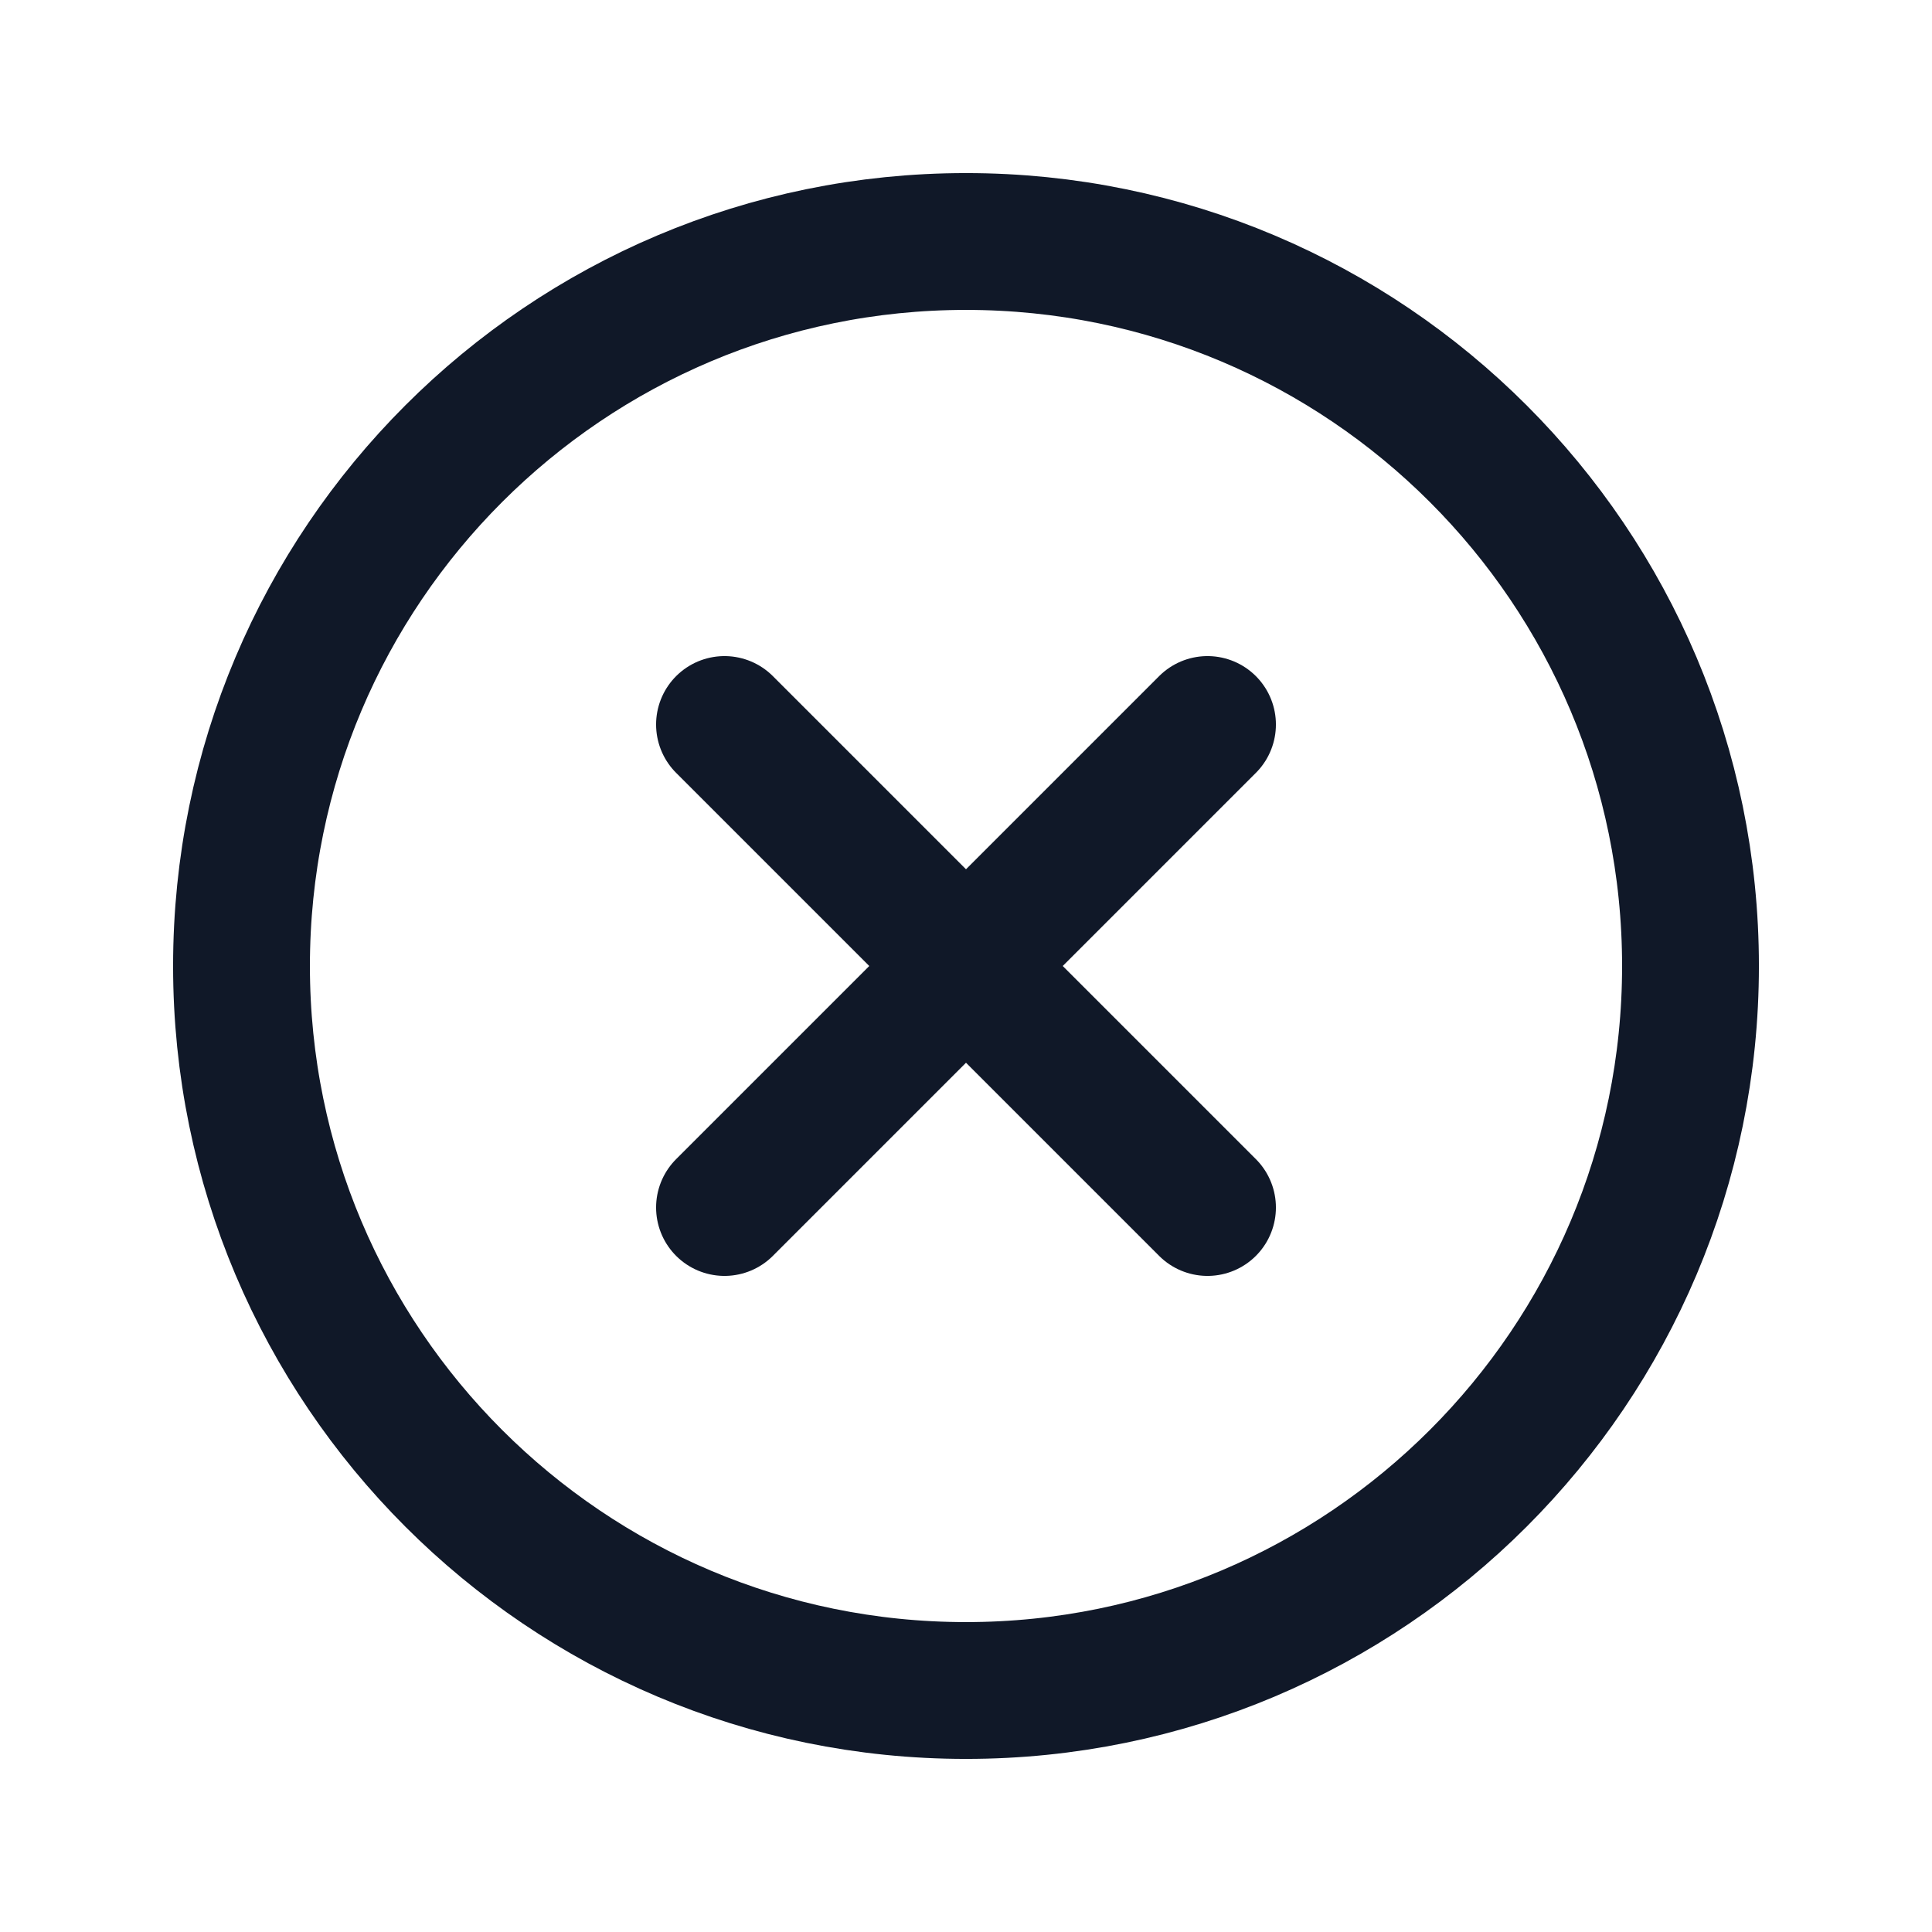
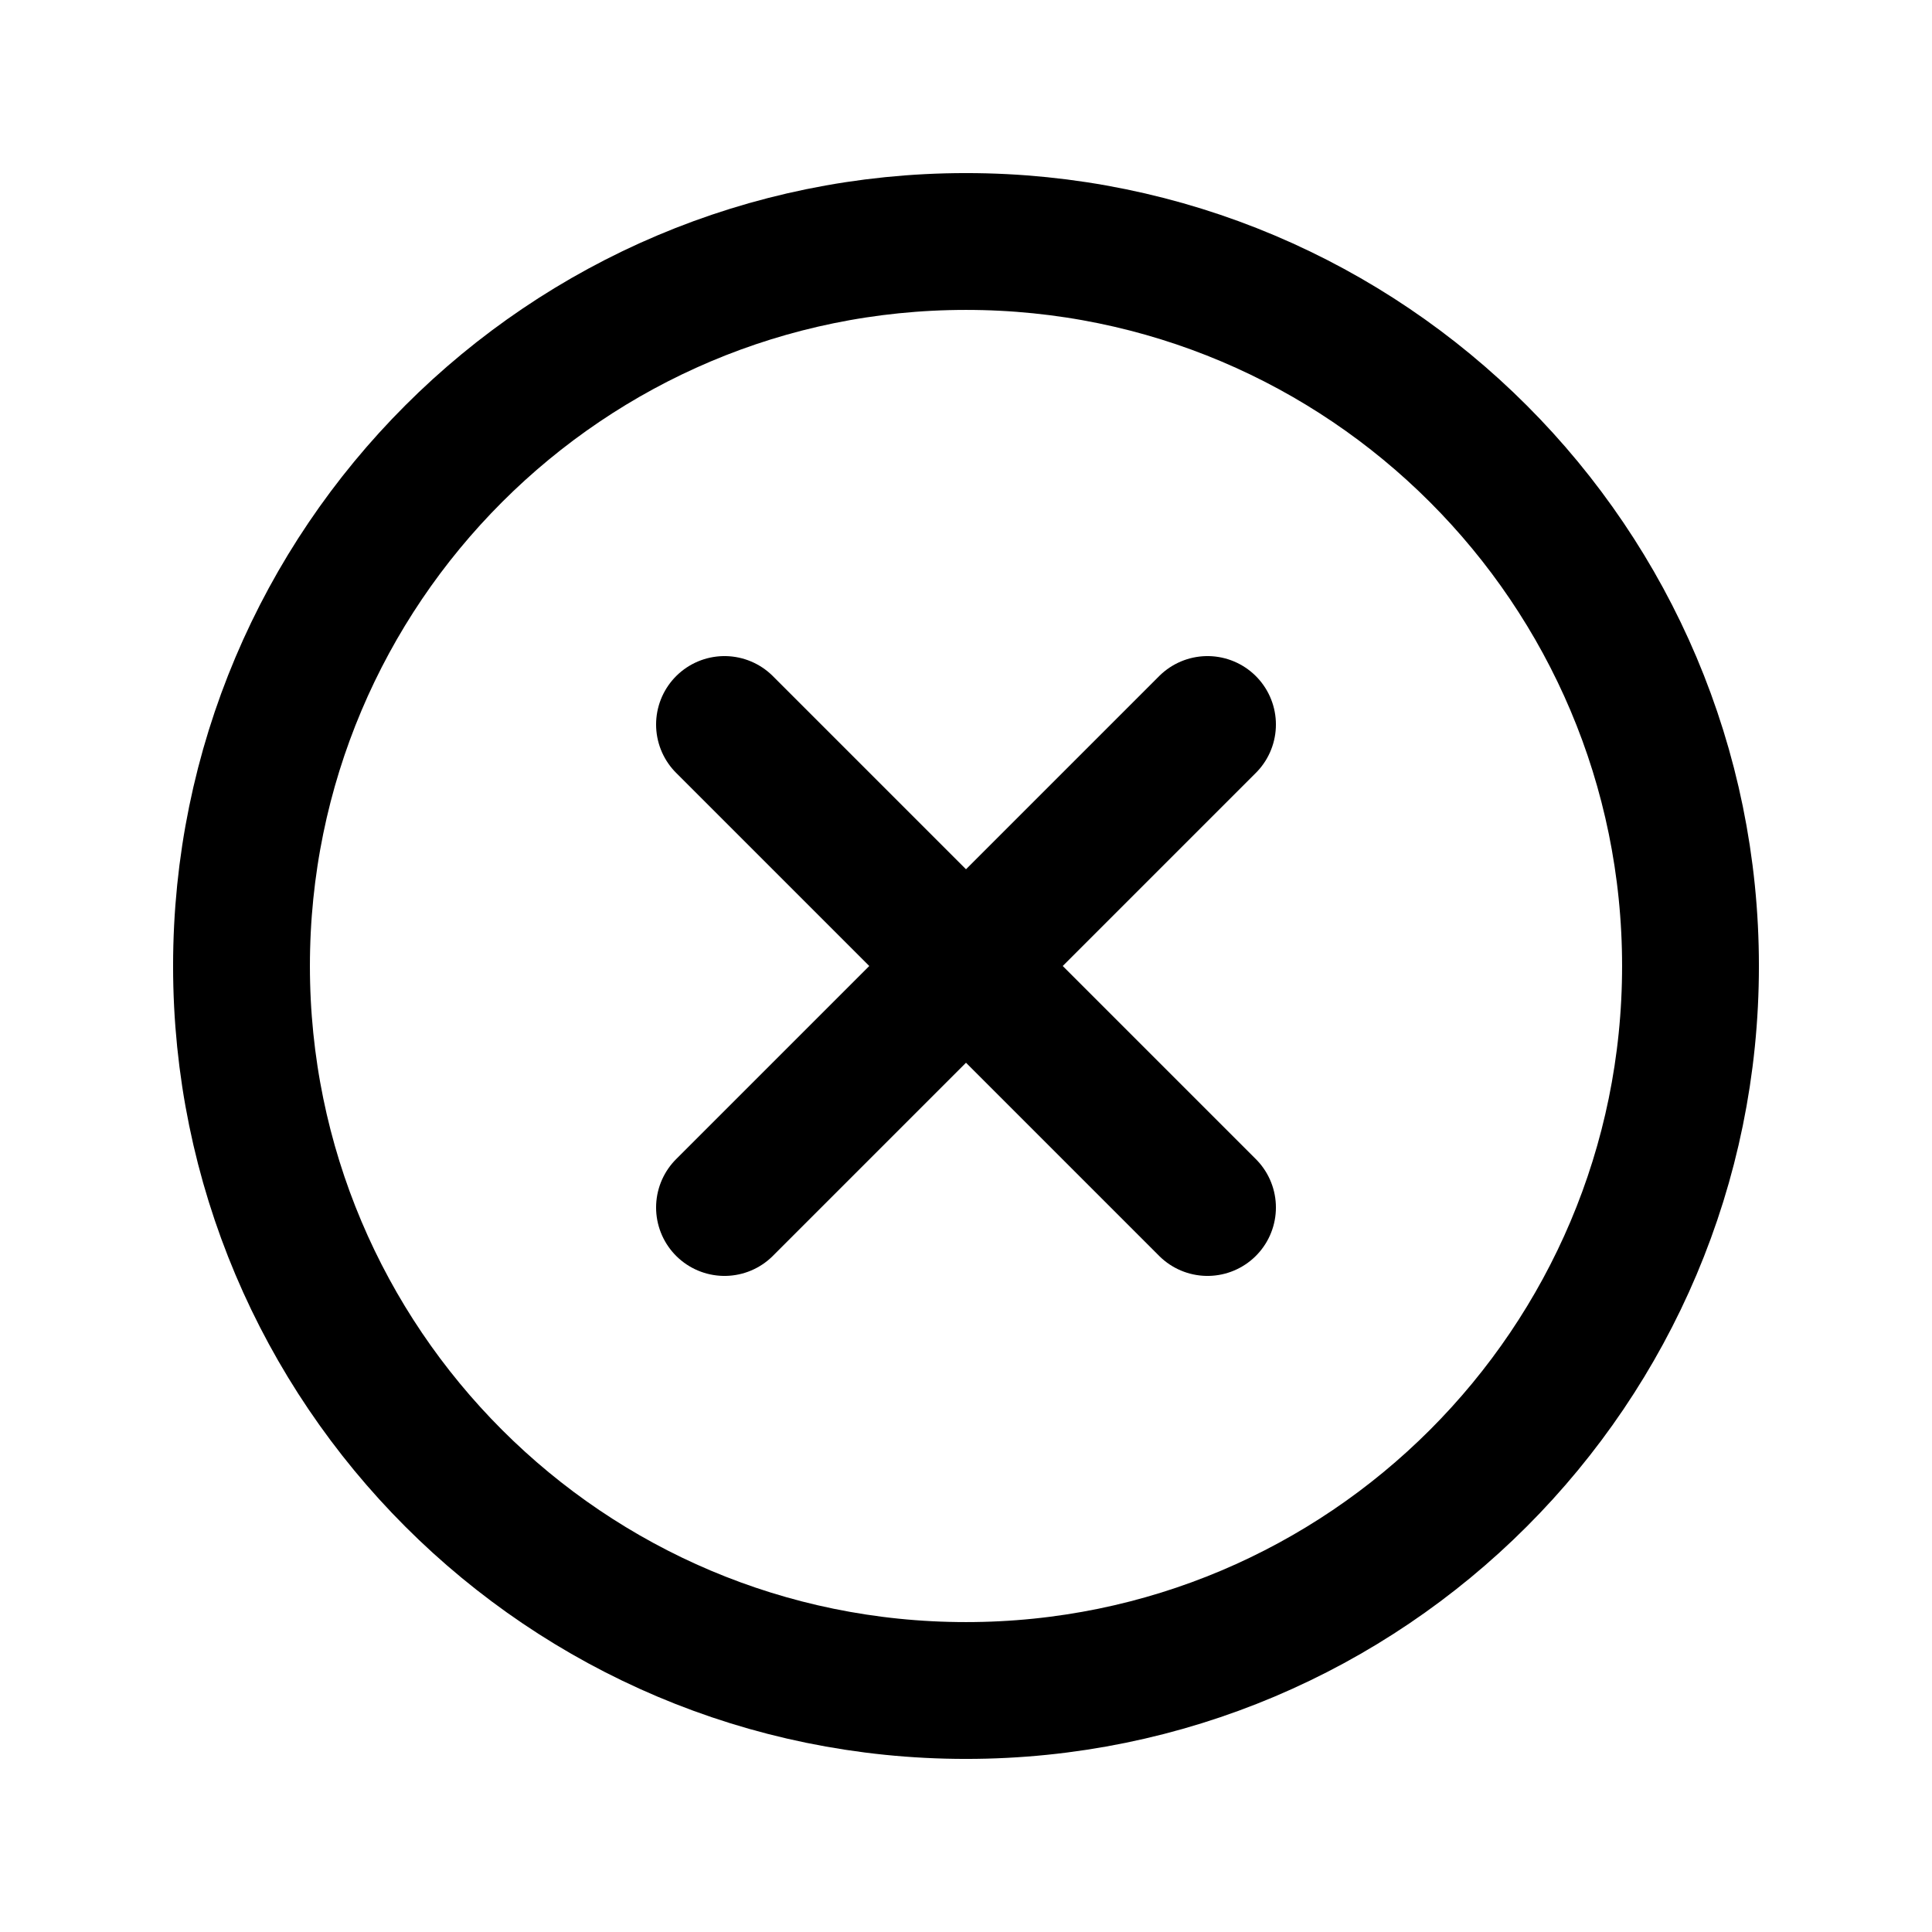
<svg xmlns="http://www.w3.org/2000/svg" width="22" height="22" viewBox="0 0 22 22" fill="none">
-   <path d="M11 19.25C15.556 19.25 19.25 15.556 19.25 11C19.25 6.444 15.556 2.75 11 2.75C6.444 2.75 2.75 6.444 2.75 11C2.75 15.556 6.444 19.25 11 19.25Z" stroke="#101828" stroke-width="1.558" stroke-linecap="round" stroke-linejoin="round" />
-   <path d="M8.25 8.25L13.75 13.75M13.75 8.25L8.25 13.75" stroke="#101828" stroke-width="1.558" stroke-linecap="round" stroke-linejoin="round" />
+   <path d="M11 19.25C15.556 19.25 19.25 15.556 19.25 11C19.25 6.444 15.556 2.75 11 2.75C6.444 2.75 2.75 6.444 2.75 11C2.75 15.556 6.444 19.25 11 19.25Z" stroke="currentColor" stroke-width="1.558" stroke-linecap="round" stroke-linejoin="round" />
+   <path d="M8.25 8.25L13.75 13.75M13.75 8.25L8.25 13.75" stroke="currentColor" stroke-width="1.558" stroke-linecap="round" stroke-linejoin="round" />
</svg>
